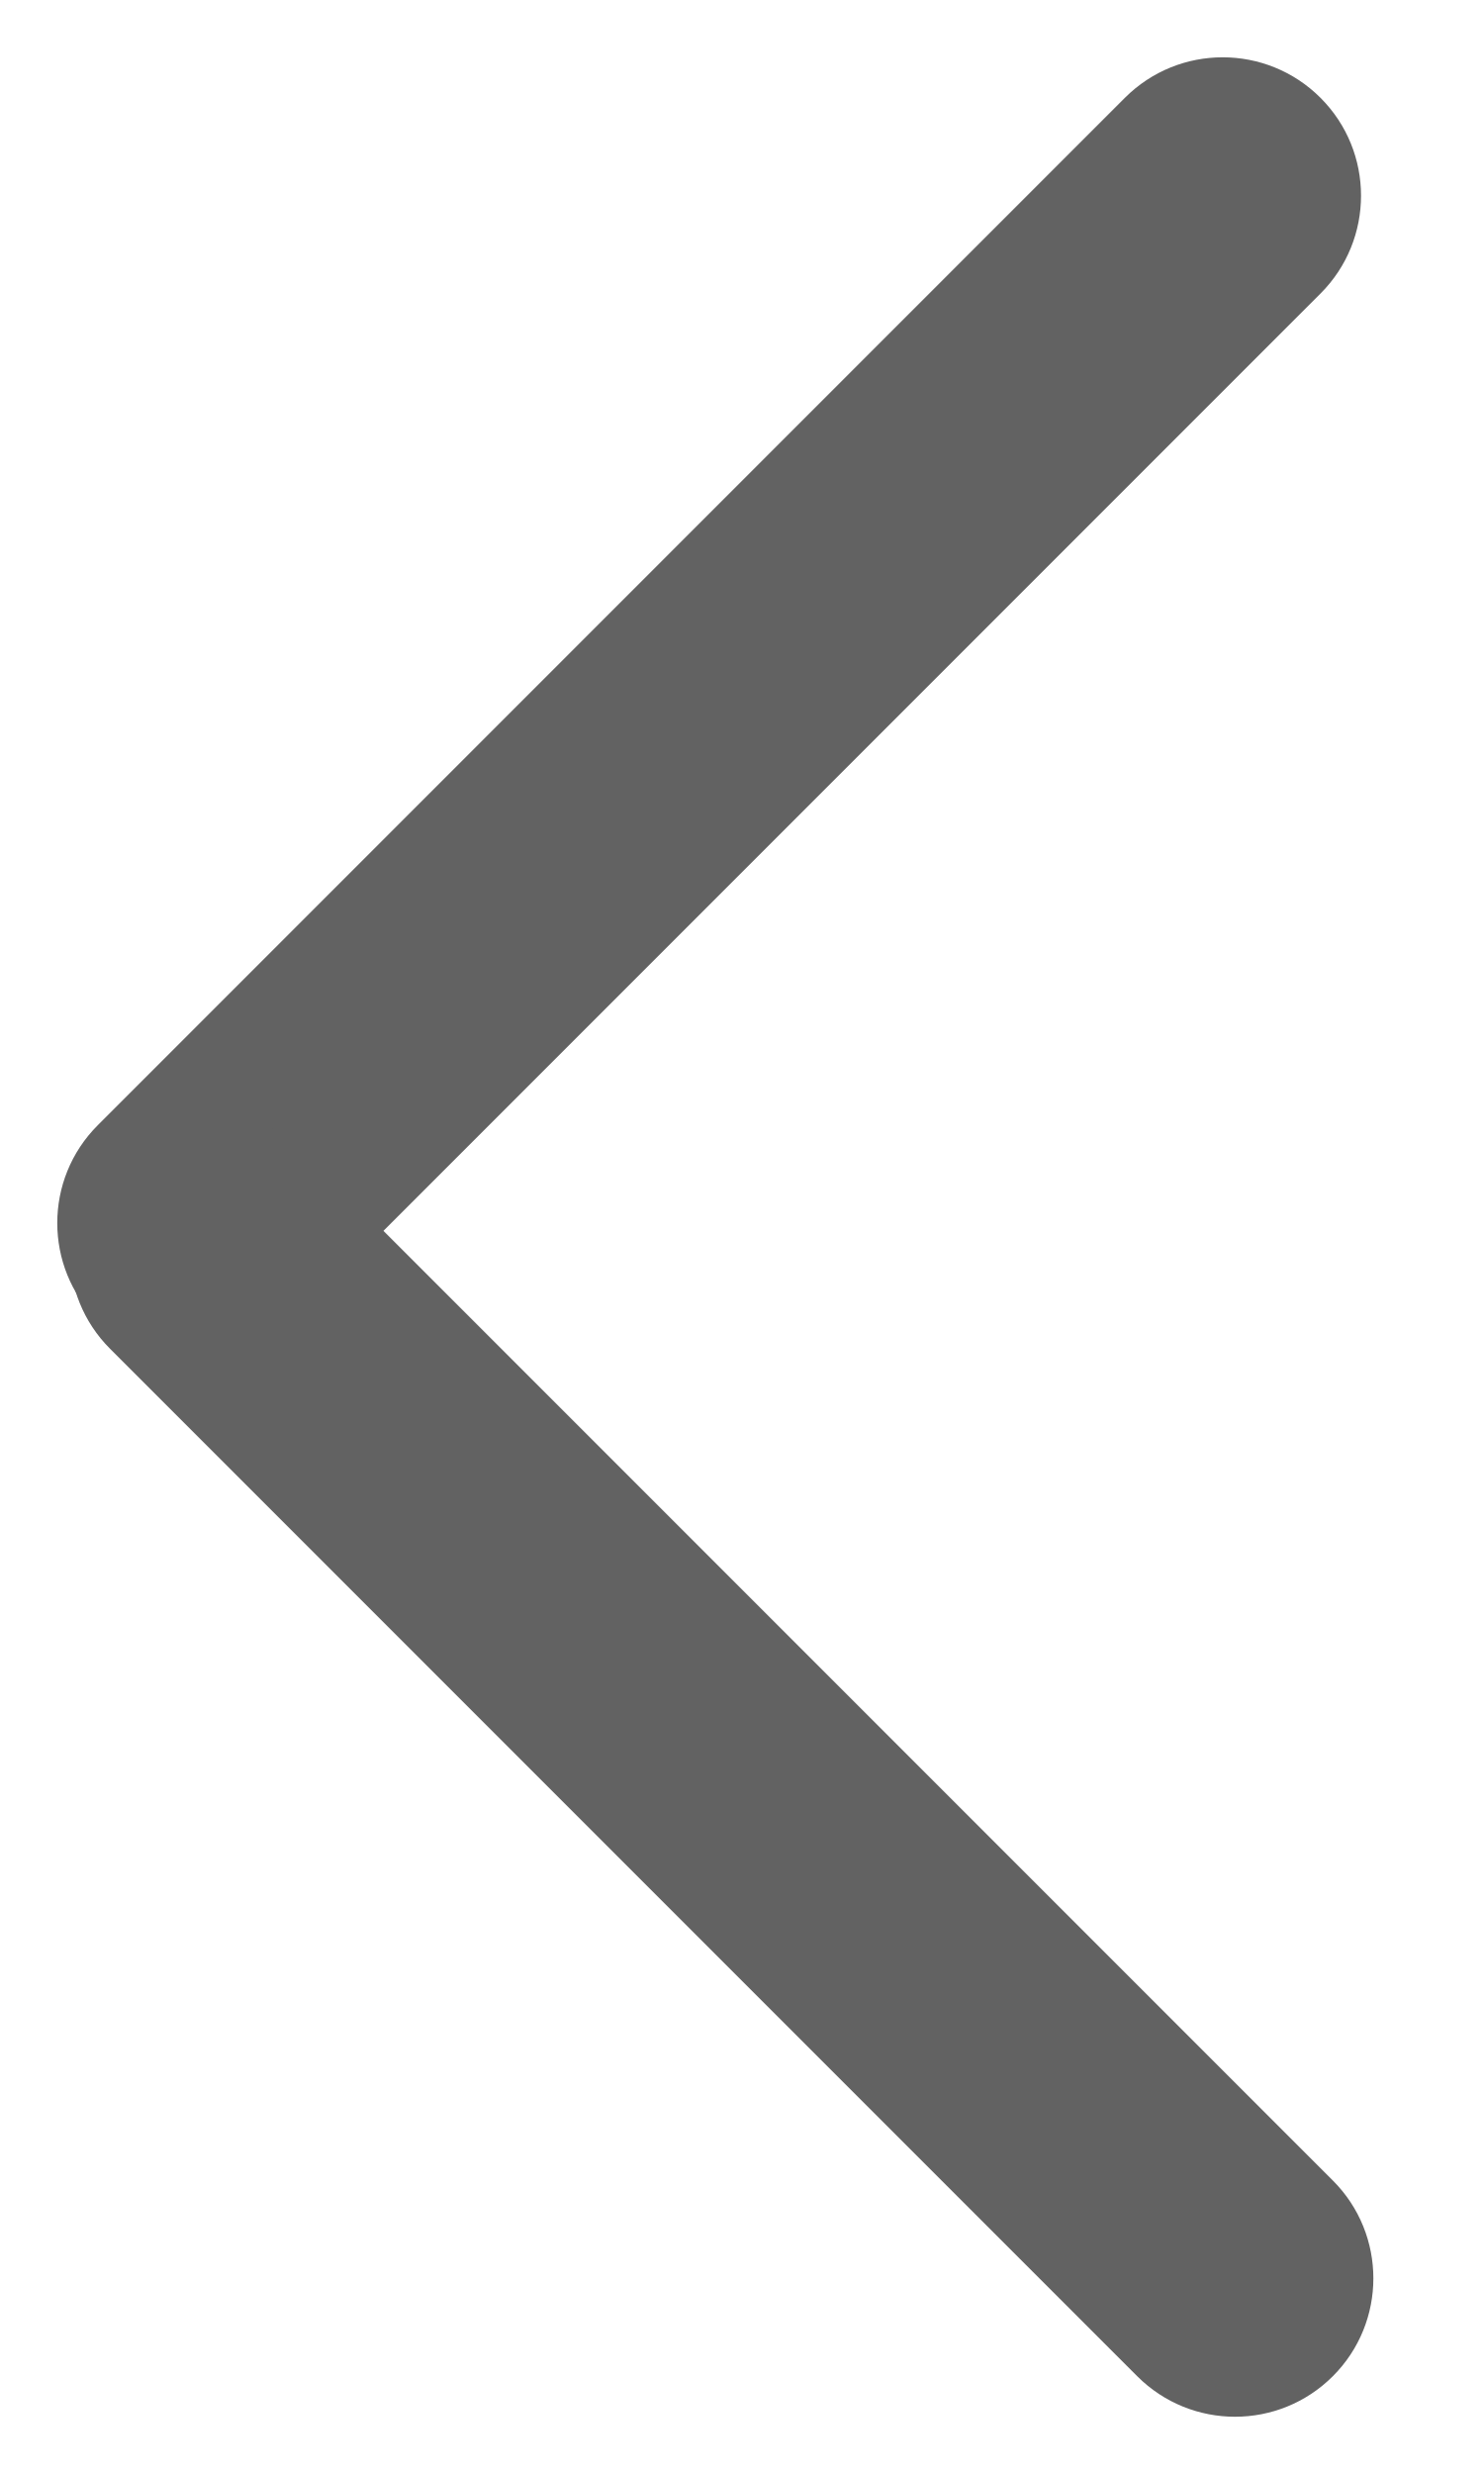
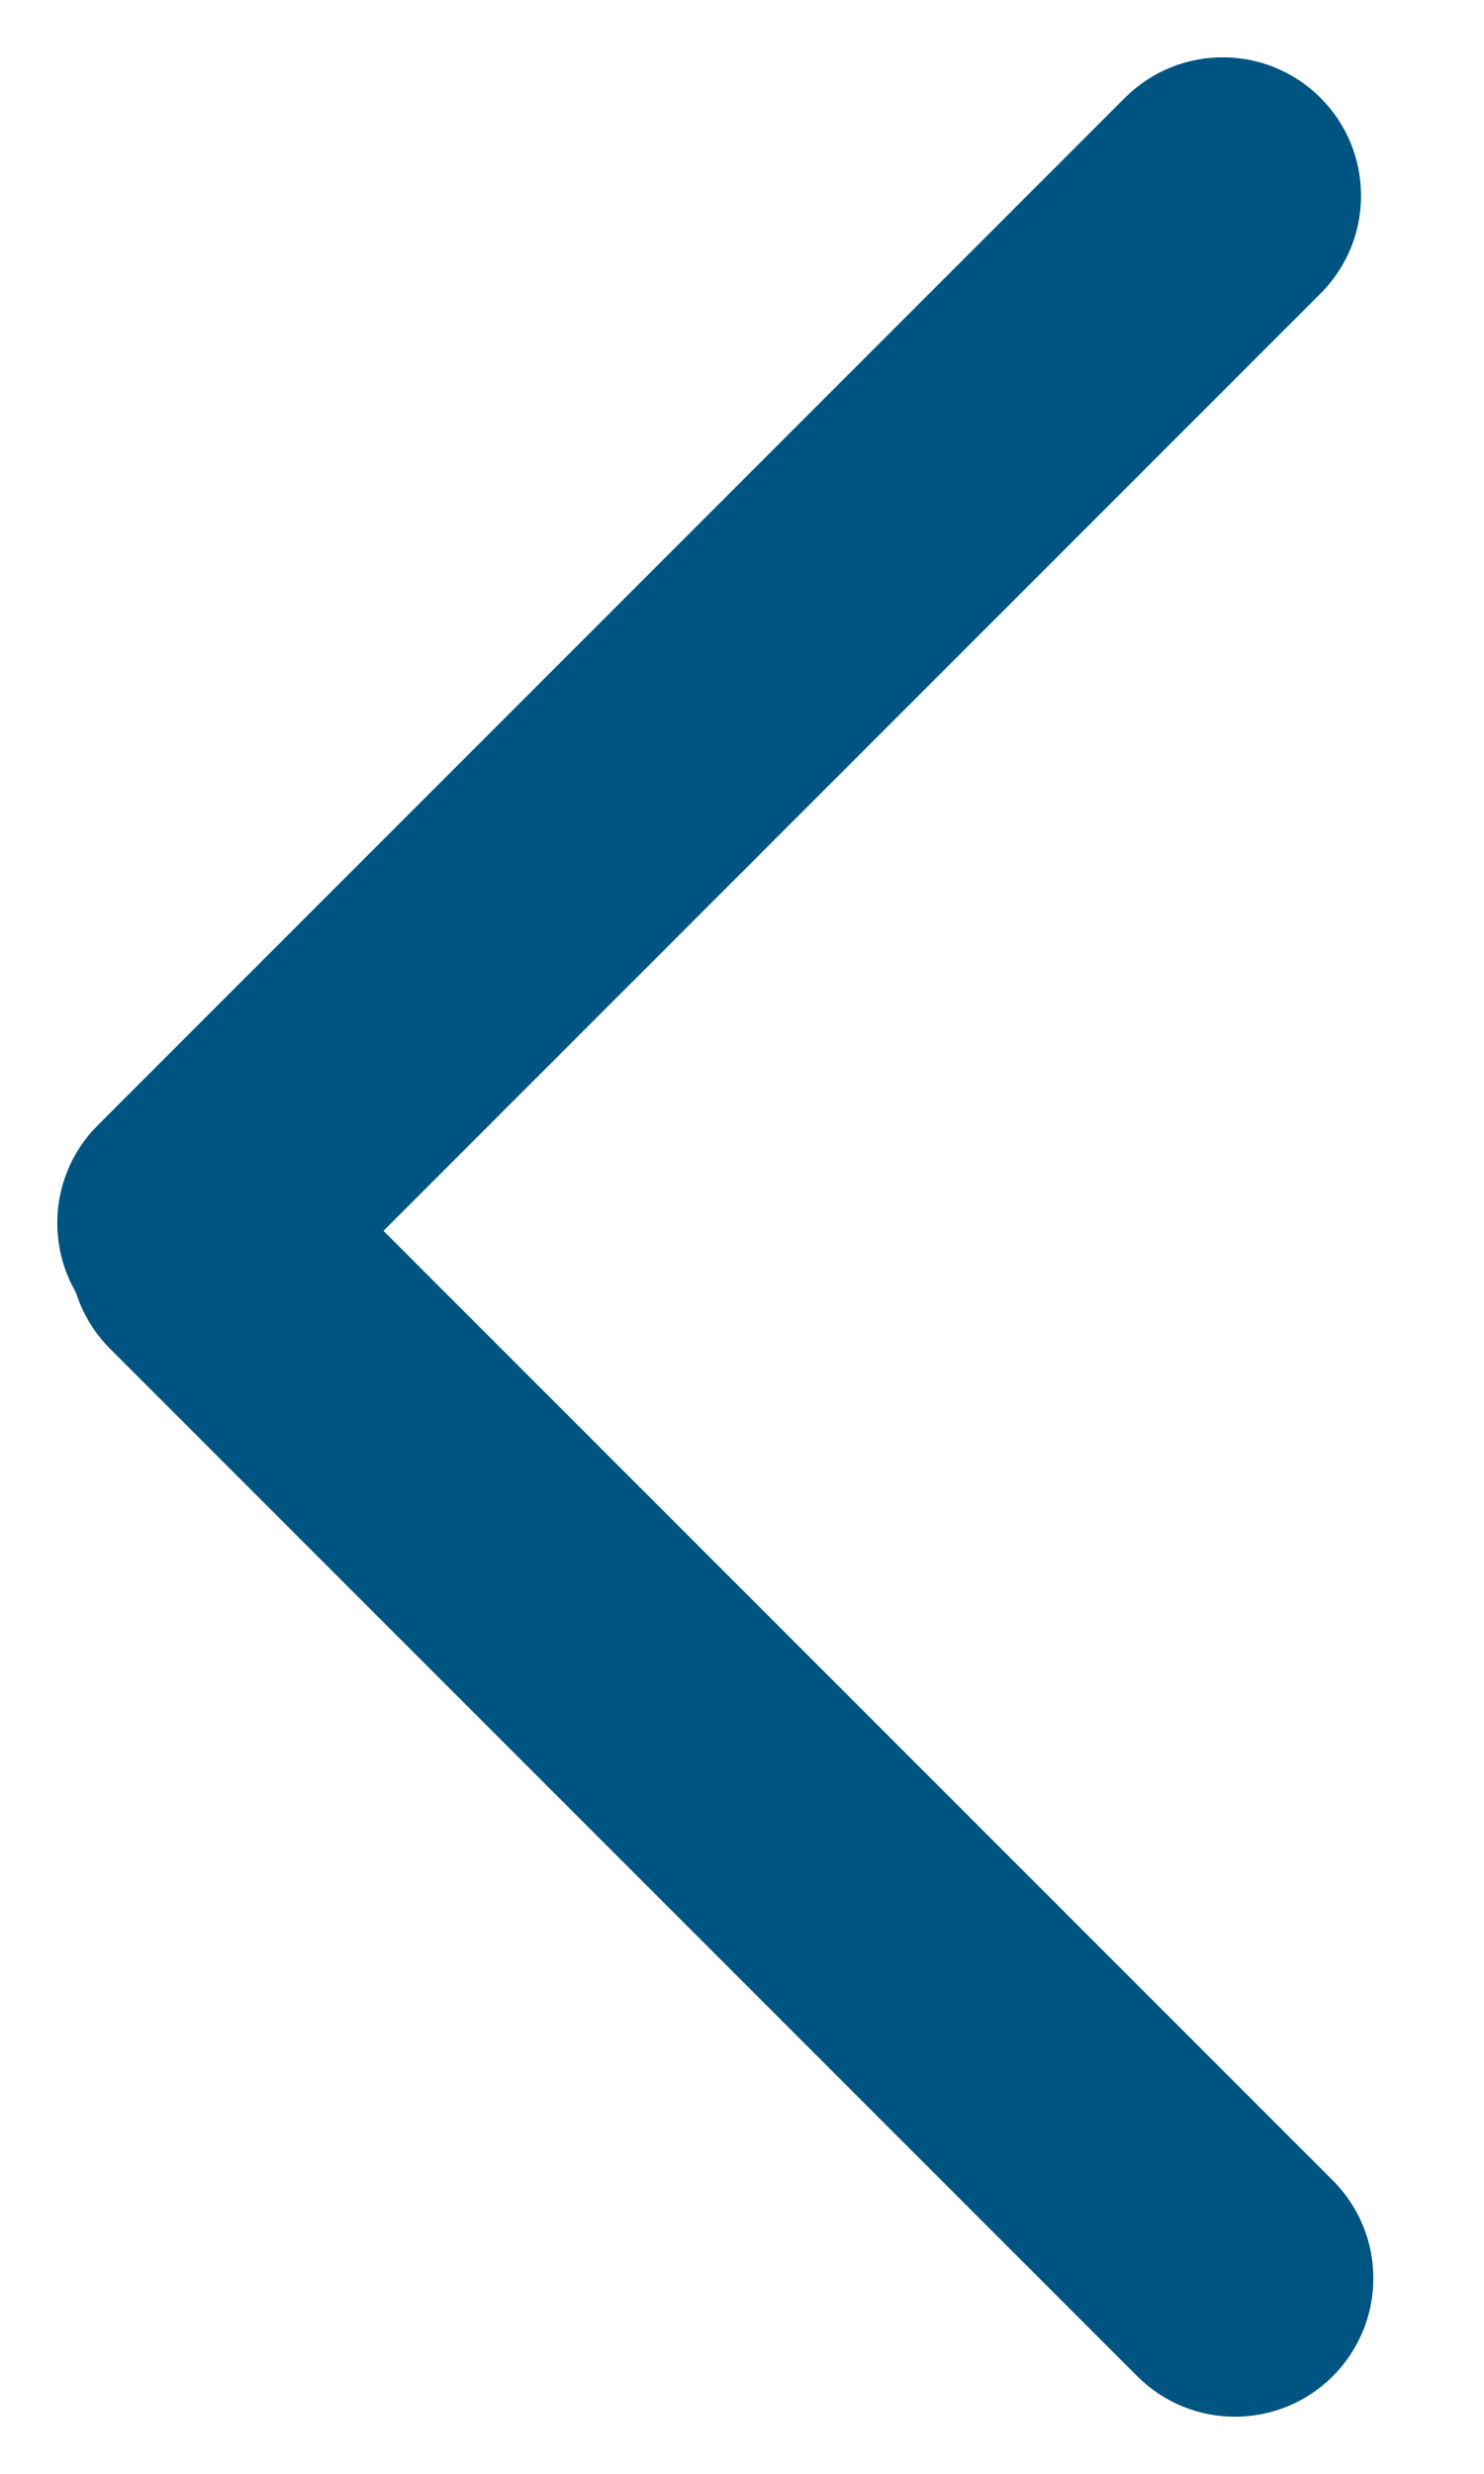
- <svg xmlns="http://www.w3.org/2000/svg" width="18" height="30" fill="none">
-   <rect width="20.974" height="3.356" rx="1.678" transform="scale(-1 1) rotate(45 -7.415 -17.902)" fill="#626262" />
-   <rect width="20.974" height="3.356" rx="1.678" transform="scale(1 -1) rotate(-45 -18.237 -7.765)" fill="#626262" />
+ <svg xmlns="http://www.w3.org/2000/svg" width="18" height="30" viewBox="0 0 18 30" fill="none">
+   <rect width="20.974" height="3.356" rx="1.678" transform="matrix(-0.707107 0.707107 0.707107 0.707107 14.8306 0)" fill="#005481" />
+   <rect width="20.974" height="3.356" rx="1.678" transform="matrix(0.707107 0.707107 0.707107 -0.707107 0.149048 15.1695)" fill="#005481" />
</svg>
